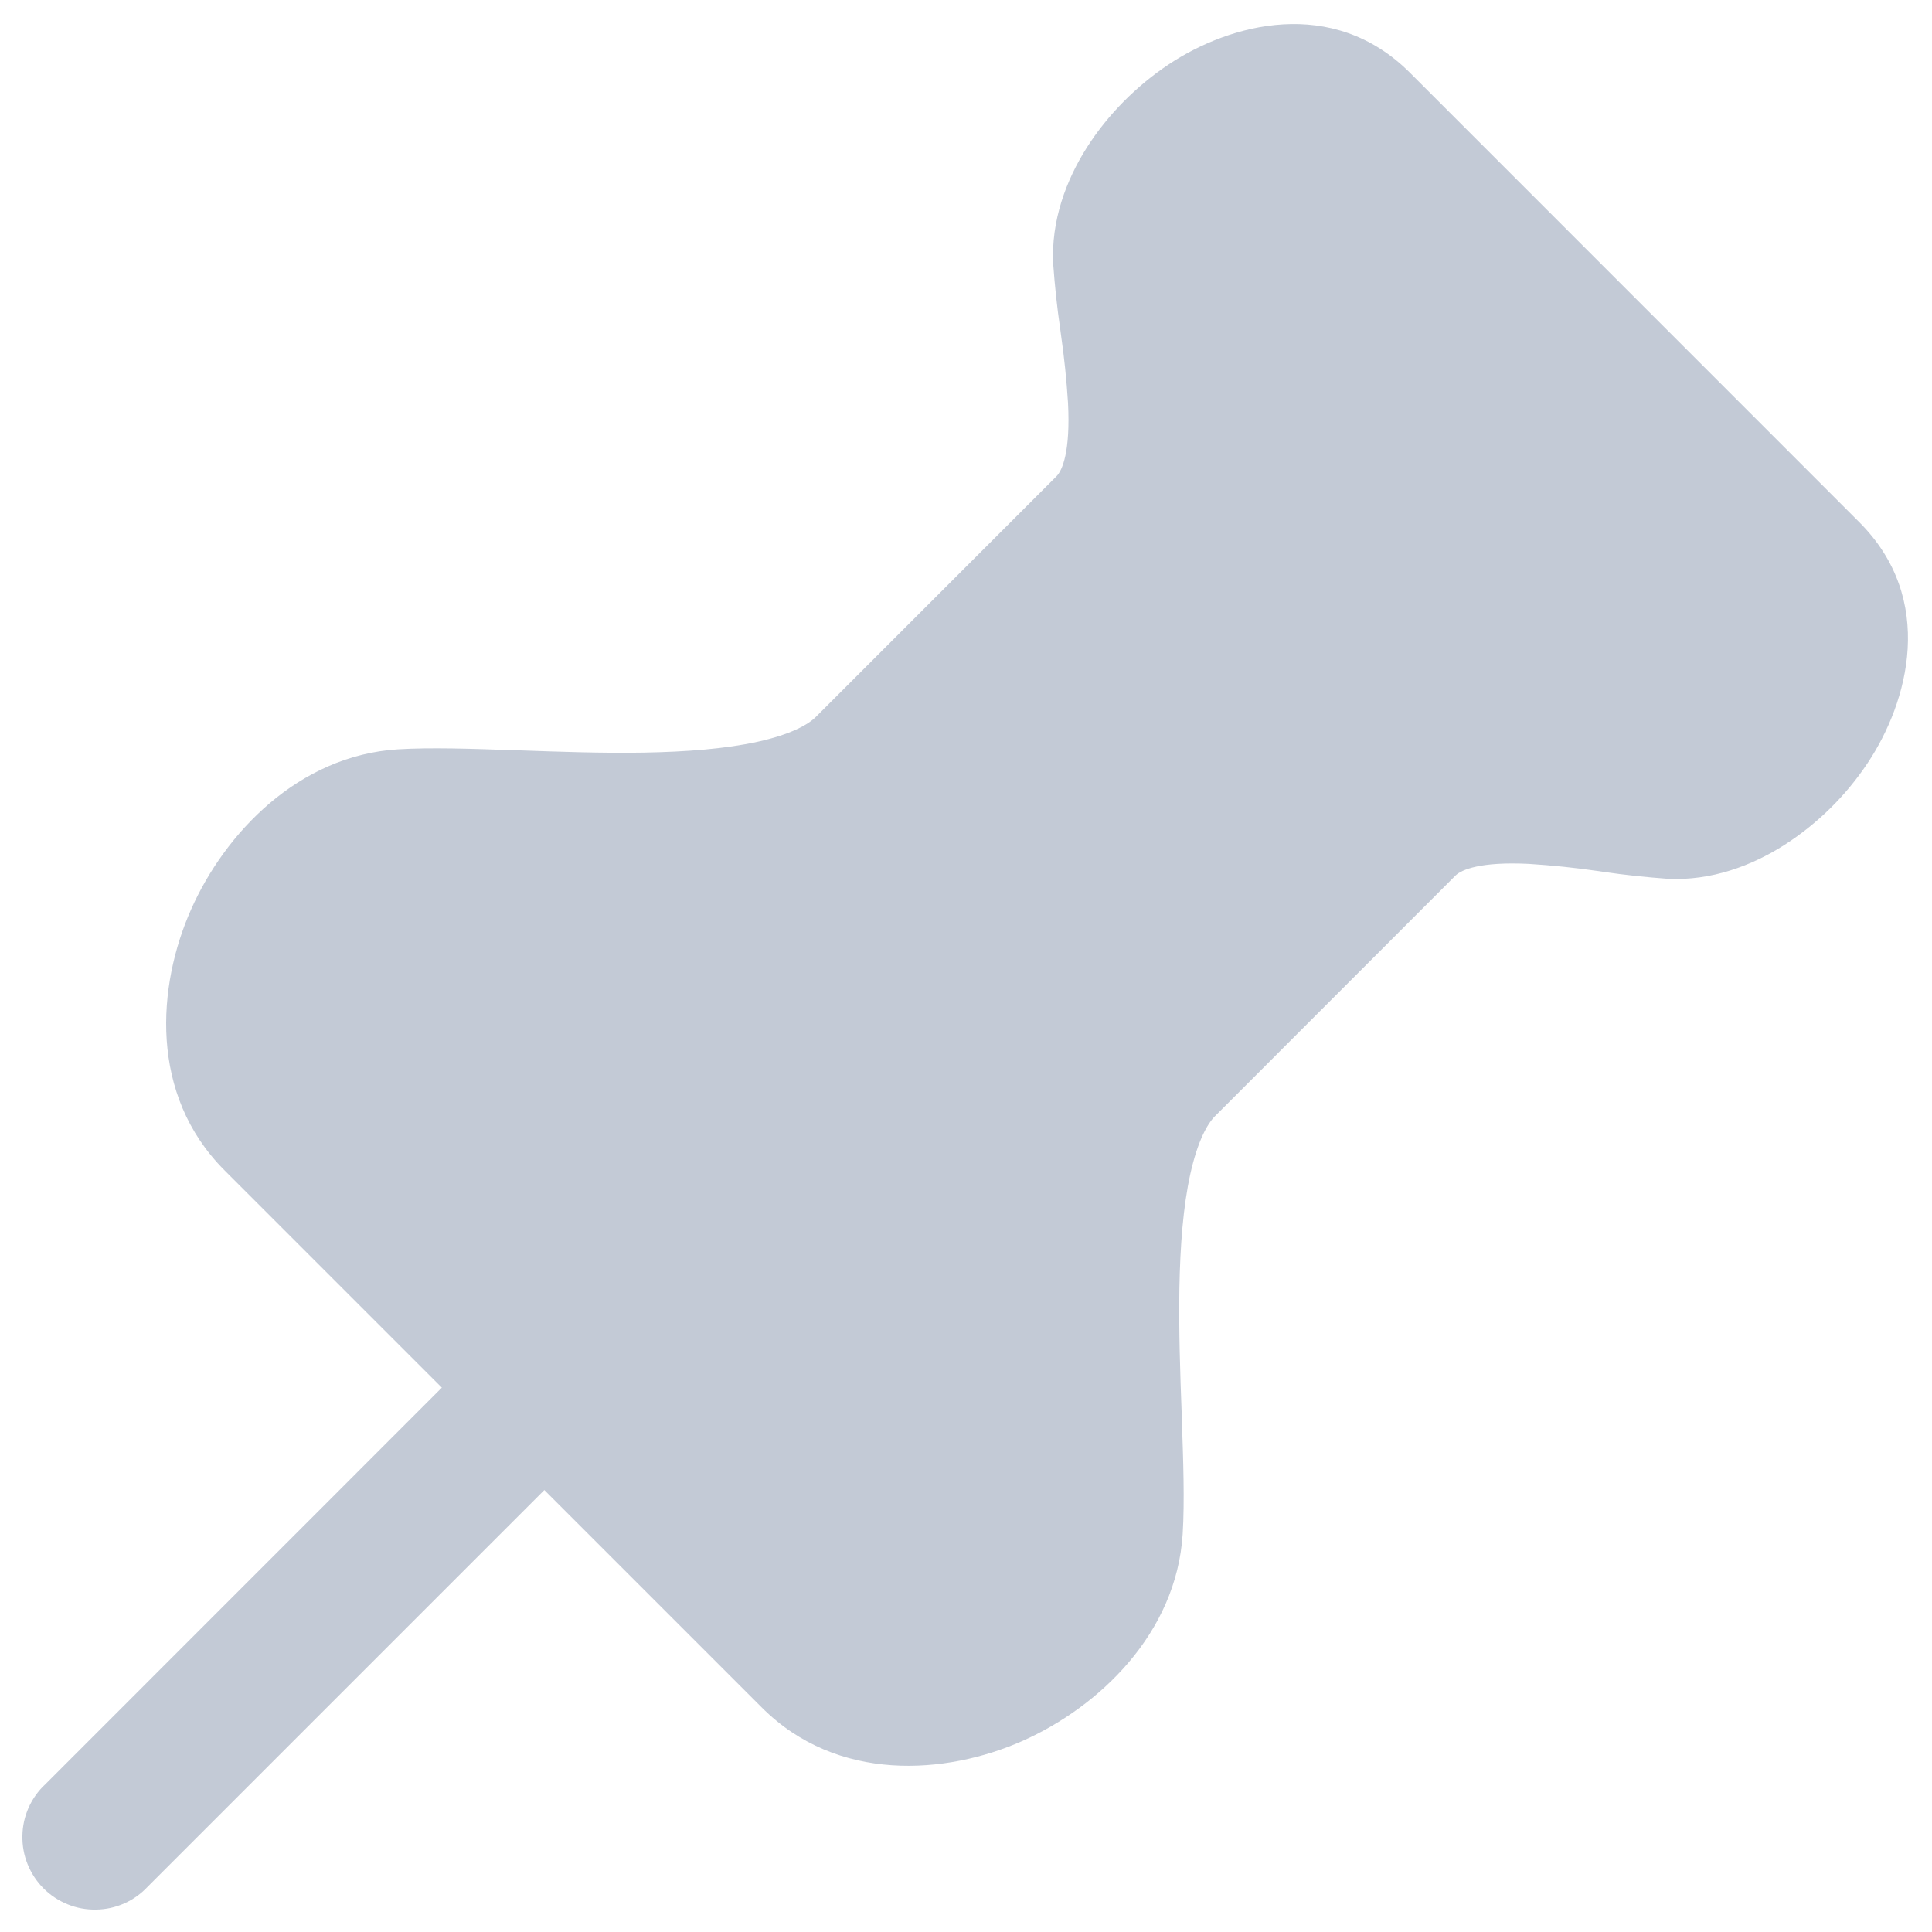
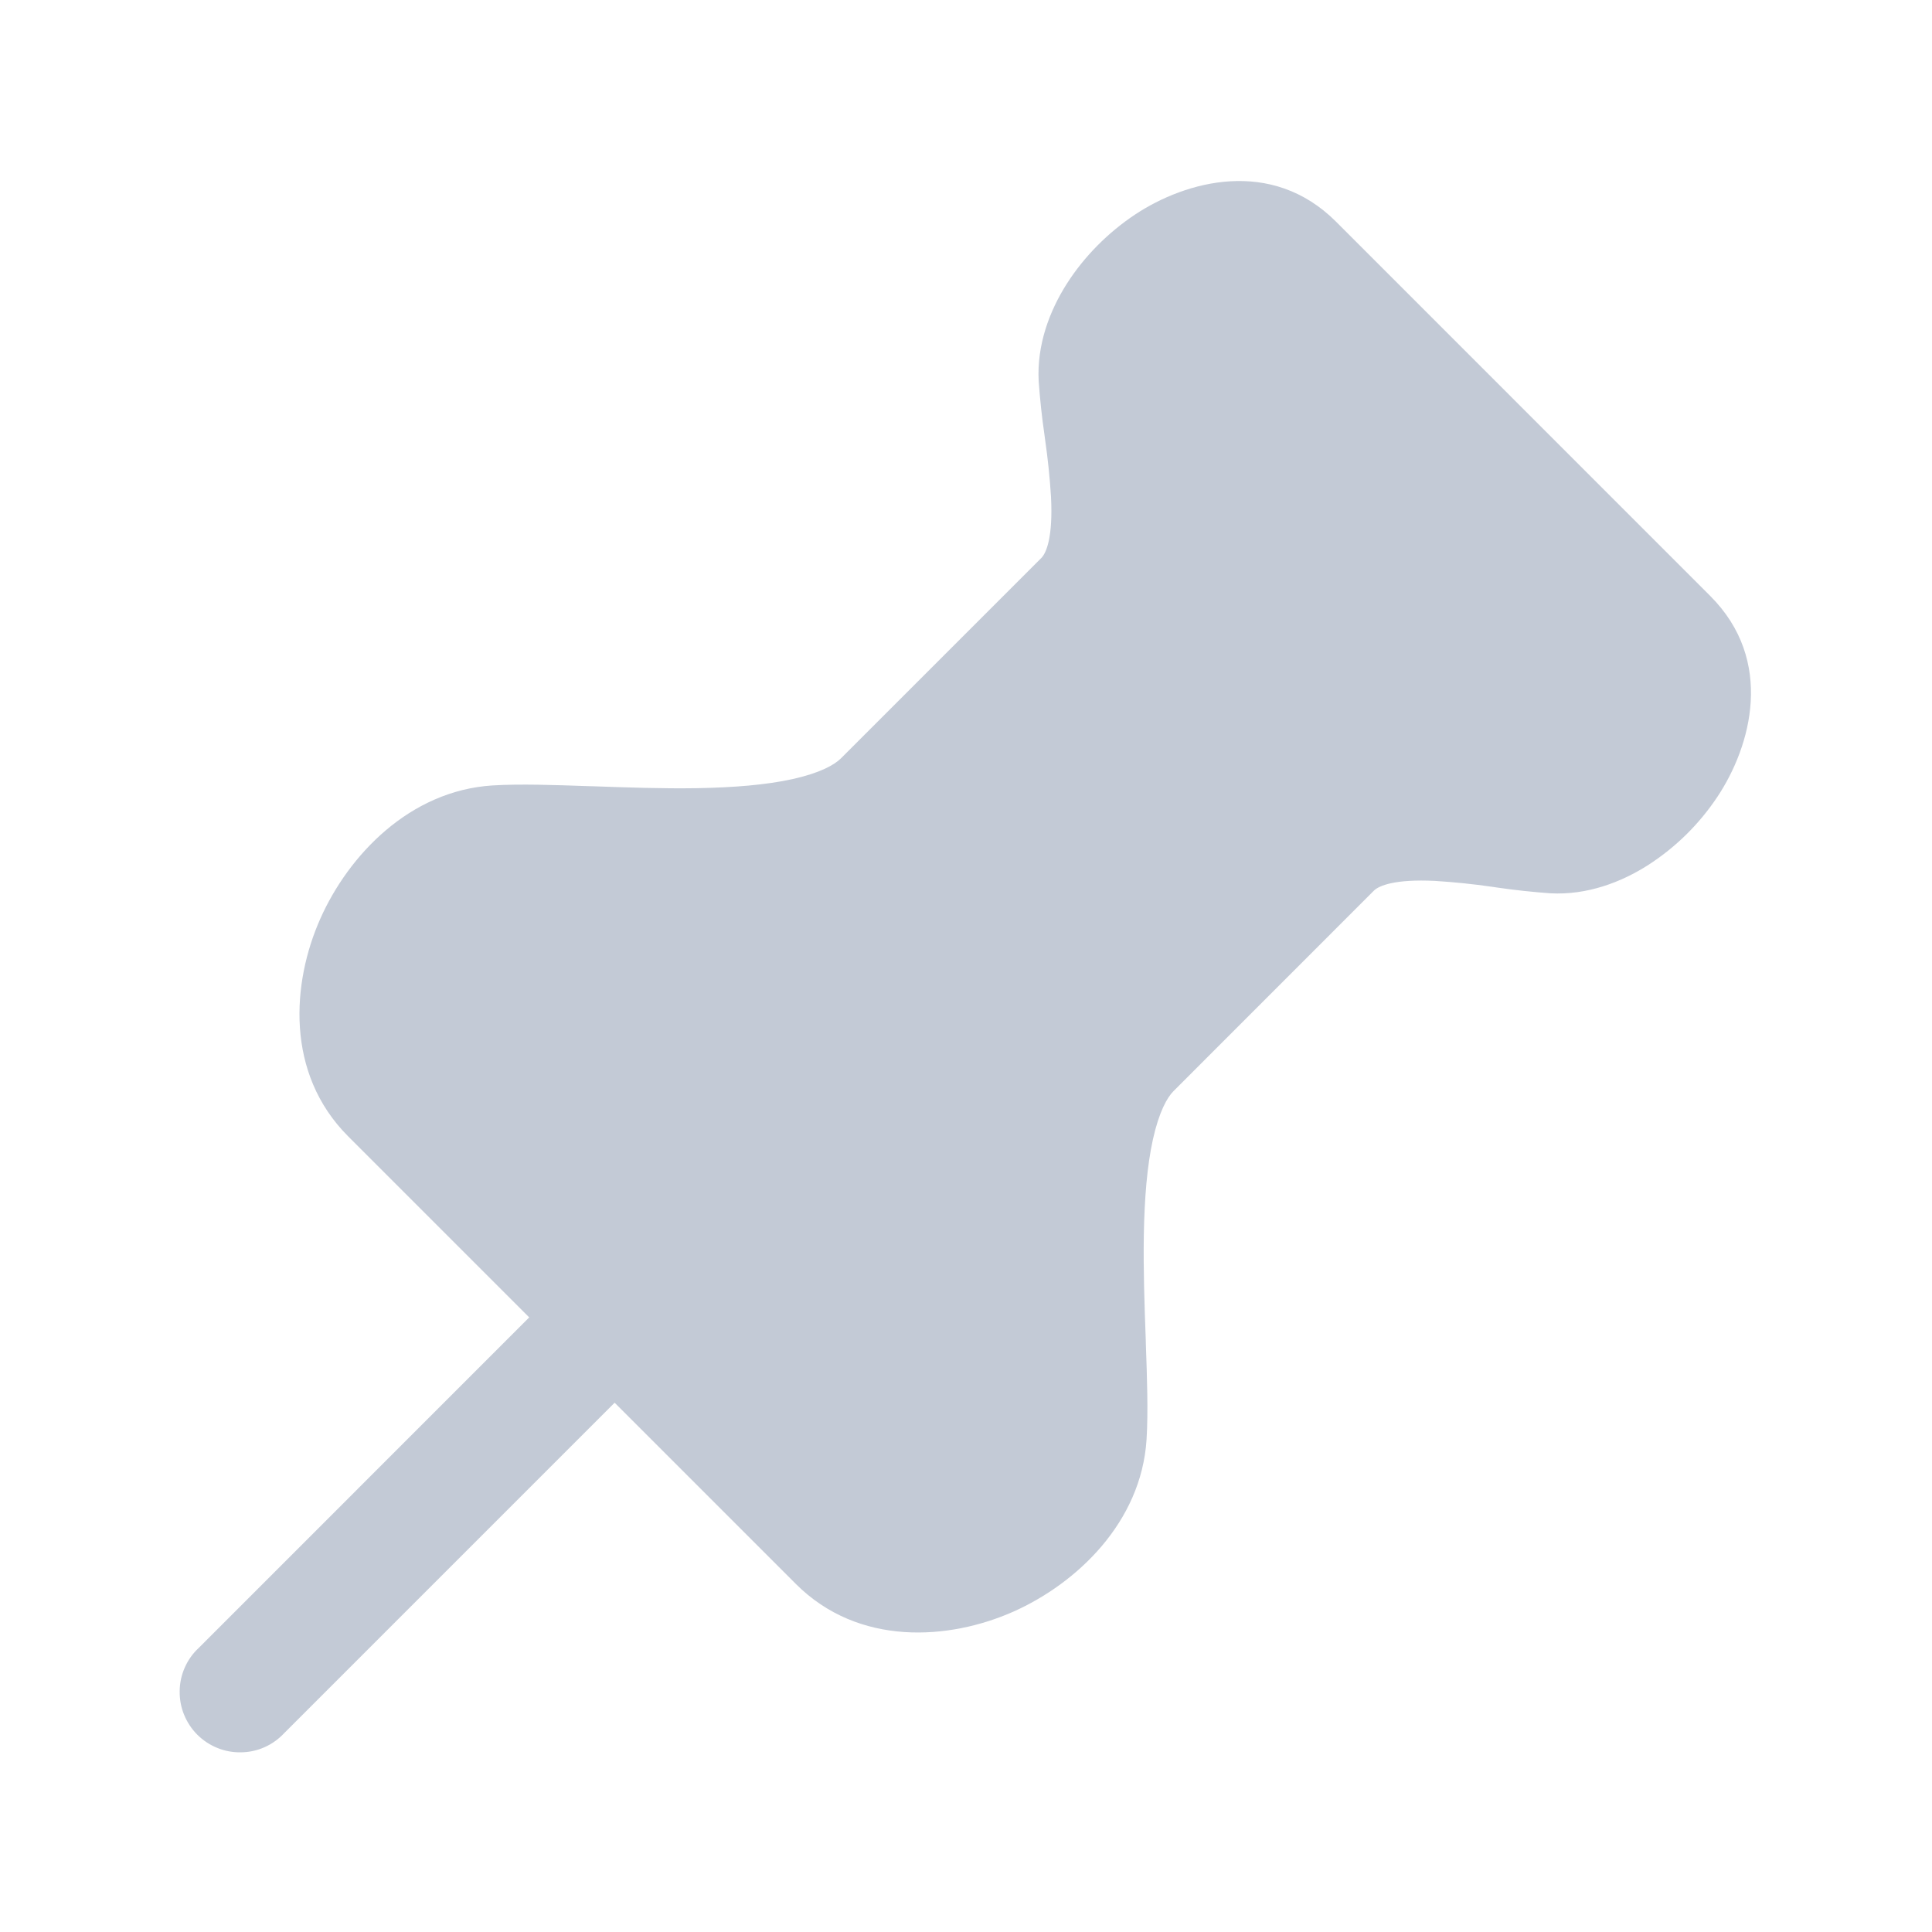
- <svg xmlns="http://www.w3.org/2000/svg" width="20" height="20" viewBox="0 0 20 20" fill="none">
-   <path d="M12.102 0.664C12.73 0.248 13.794 -0.049 14.597 0.754L19.244 5.402C20.05 6.206 19.752 7.27 19.335 7.897C19.109 8.237 18.816 8.526 18.472 8.747C18.138 8.96 17.716 9.121 17.261 9.097C17.041 9.081 16.822 9.058 16.603 9.026L16.535 9.016C16.3 8.982 16.065 8.958 15.828 8.943C15.324 8.918 15.13 9.003 15.068 9.063L12.578 11.554C12.498 11.634 12.398 11.812 12.322 12.154C12.249 12.484 12.217 12.89 12.209 13.34C12.202 13.772 12.217 14.214 12.233 14.64L12.234 14.687C12.249 15.11 12.264 15.542 12.243 15.881C12.178 16.912 11.375 17.671 10.585 18.022C9.795 18.372 8.668 18.459 7.885 17.675L5.635 15.425L1.53 19.53C1.461 19.604 1.379 19.663 1.287 19.704C1.195 19.745 1.095 19.767 0.995 19.768C0.894 19.77 0.794 19.752 0.701 19.714C0.607 19.676 0.522 19.62 0.451 19.549C0.38 19.478 0.324 19.393 0.286 19.299C0.248 19.206 0.23 19.106 0.232 19.005C0.233 18.905 0.255 18.805 0.296 18.713C0.337 18.621 0.396 18.538 0.47 18.47L4.574 14.365L2.324 12.115C1.541 11.331 1.627 10.205 1.978 9.415C2.328 8.625 3.088 7.822 4.118 7.757C4.458 7.736 4.89 7.751 5.313 7.766L5.36 7.767C5.786 7.782 6.228 7.798 6.66 7.791C7.11 7.783 7.516 7.751 7.846 7.678C8.188 7.602 8.366 7.501 8.446 7.421L10.936 4.931C10.997 4.87 11.082 4.675 11.056 4.171C11.041 3.934 11.017 3.699 10.983 3.464L10.974 3.396C10.942 3.178 10.919 2.958 10.903 2.738C10.878 2.283 11.039 1.861 11.251 1.527C11.467 1.187 11.766 0.887 12.102 0.664Z" fill="#C3CAD6" />
+ <svg xmlns="http://www.w3.org/2000/svg" width="24" height="24" viewBox="0 0 24 24" fill="none">
+   <path d="M14.102 2.664C14.73 2.248 15.794 1.951 16.597 2.754L21.244 7.402C22.05 8.206 21.752 9.27 21.335 9.897C21.109 10.237 20.816 10.526 20.472 10.747C20.138 10.96 19.716 11.121 19.261 11.097C19.041 11.081 18.822 11.058 18.603 11.026L18.535 11.016C18.3 10.982 18.065 10.958 17.828 10.943C17.324 10.918 17.13 11.003 17.068 11.063L14.578 13.554C14.498 13.634 14.398 13.812 14.322 14.154C14.249 14.484 14.217 14.89 14.209 15.34C14.202 15.772 14.217 16.214 14.233 16.64L14.234 16.687C14.249 17.11 14.264 17.542 14.243 17.881C14.178 18.912 13.375 19.671 12.585 20.022C11.795 20.372 10.668 20.459 9.885 19.675L7.635 17.425L3.53 21.53C3.461 21.604 3.379 21.663 3.287 21.704C3.195 21.745 3.095 21.767 2.995 21.768C2.894 21.77 2.794 21.752 2.701 21.714C2.607 21.676 2.522 21.62 2.451 21.549C2.38 21.478 2.324 21.393 2.286 21.299C2.248 21.206 2.23 21.106 2.232 21.005C2.233 20.905 2.255 20.805 2.296 20.713C2.337 20.621 2.396 20.538 2.47 20.47L6.574 16.365L4.324 14.115C3.541 13.331 3.627 12.205 3.978 11.415C4.328 10.625 5.088 9.822 6.118 9.757C6.458 9.736 6.89 9.751 7.313 9.766L7.36 9.767C7.786 9.782 8.228 9.798 8.66 9.791C9.11 9.783 9.516 9.751 9.846 9.678C10.188 9.602 10.366 9.501 10.446 9.421L12.936 6.931C12.997 6.87 13.082 6.675 13.056 6.171C13.041 5.934 13.017 5.699 12.983 5.464L12.974 5.396C12.942 5.178 12.919 4.958 12.903 4.738C12.878 4.283 13.039 3.861 13.251 3.527C13.467 3.187 13.766 2.887 14.102 2.664Z" fill="#C3CAD6" />
</svg>
